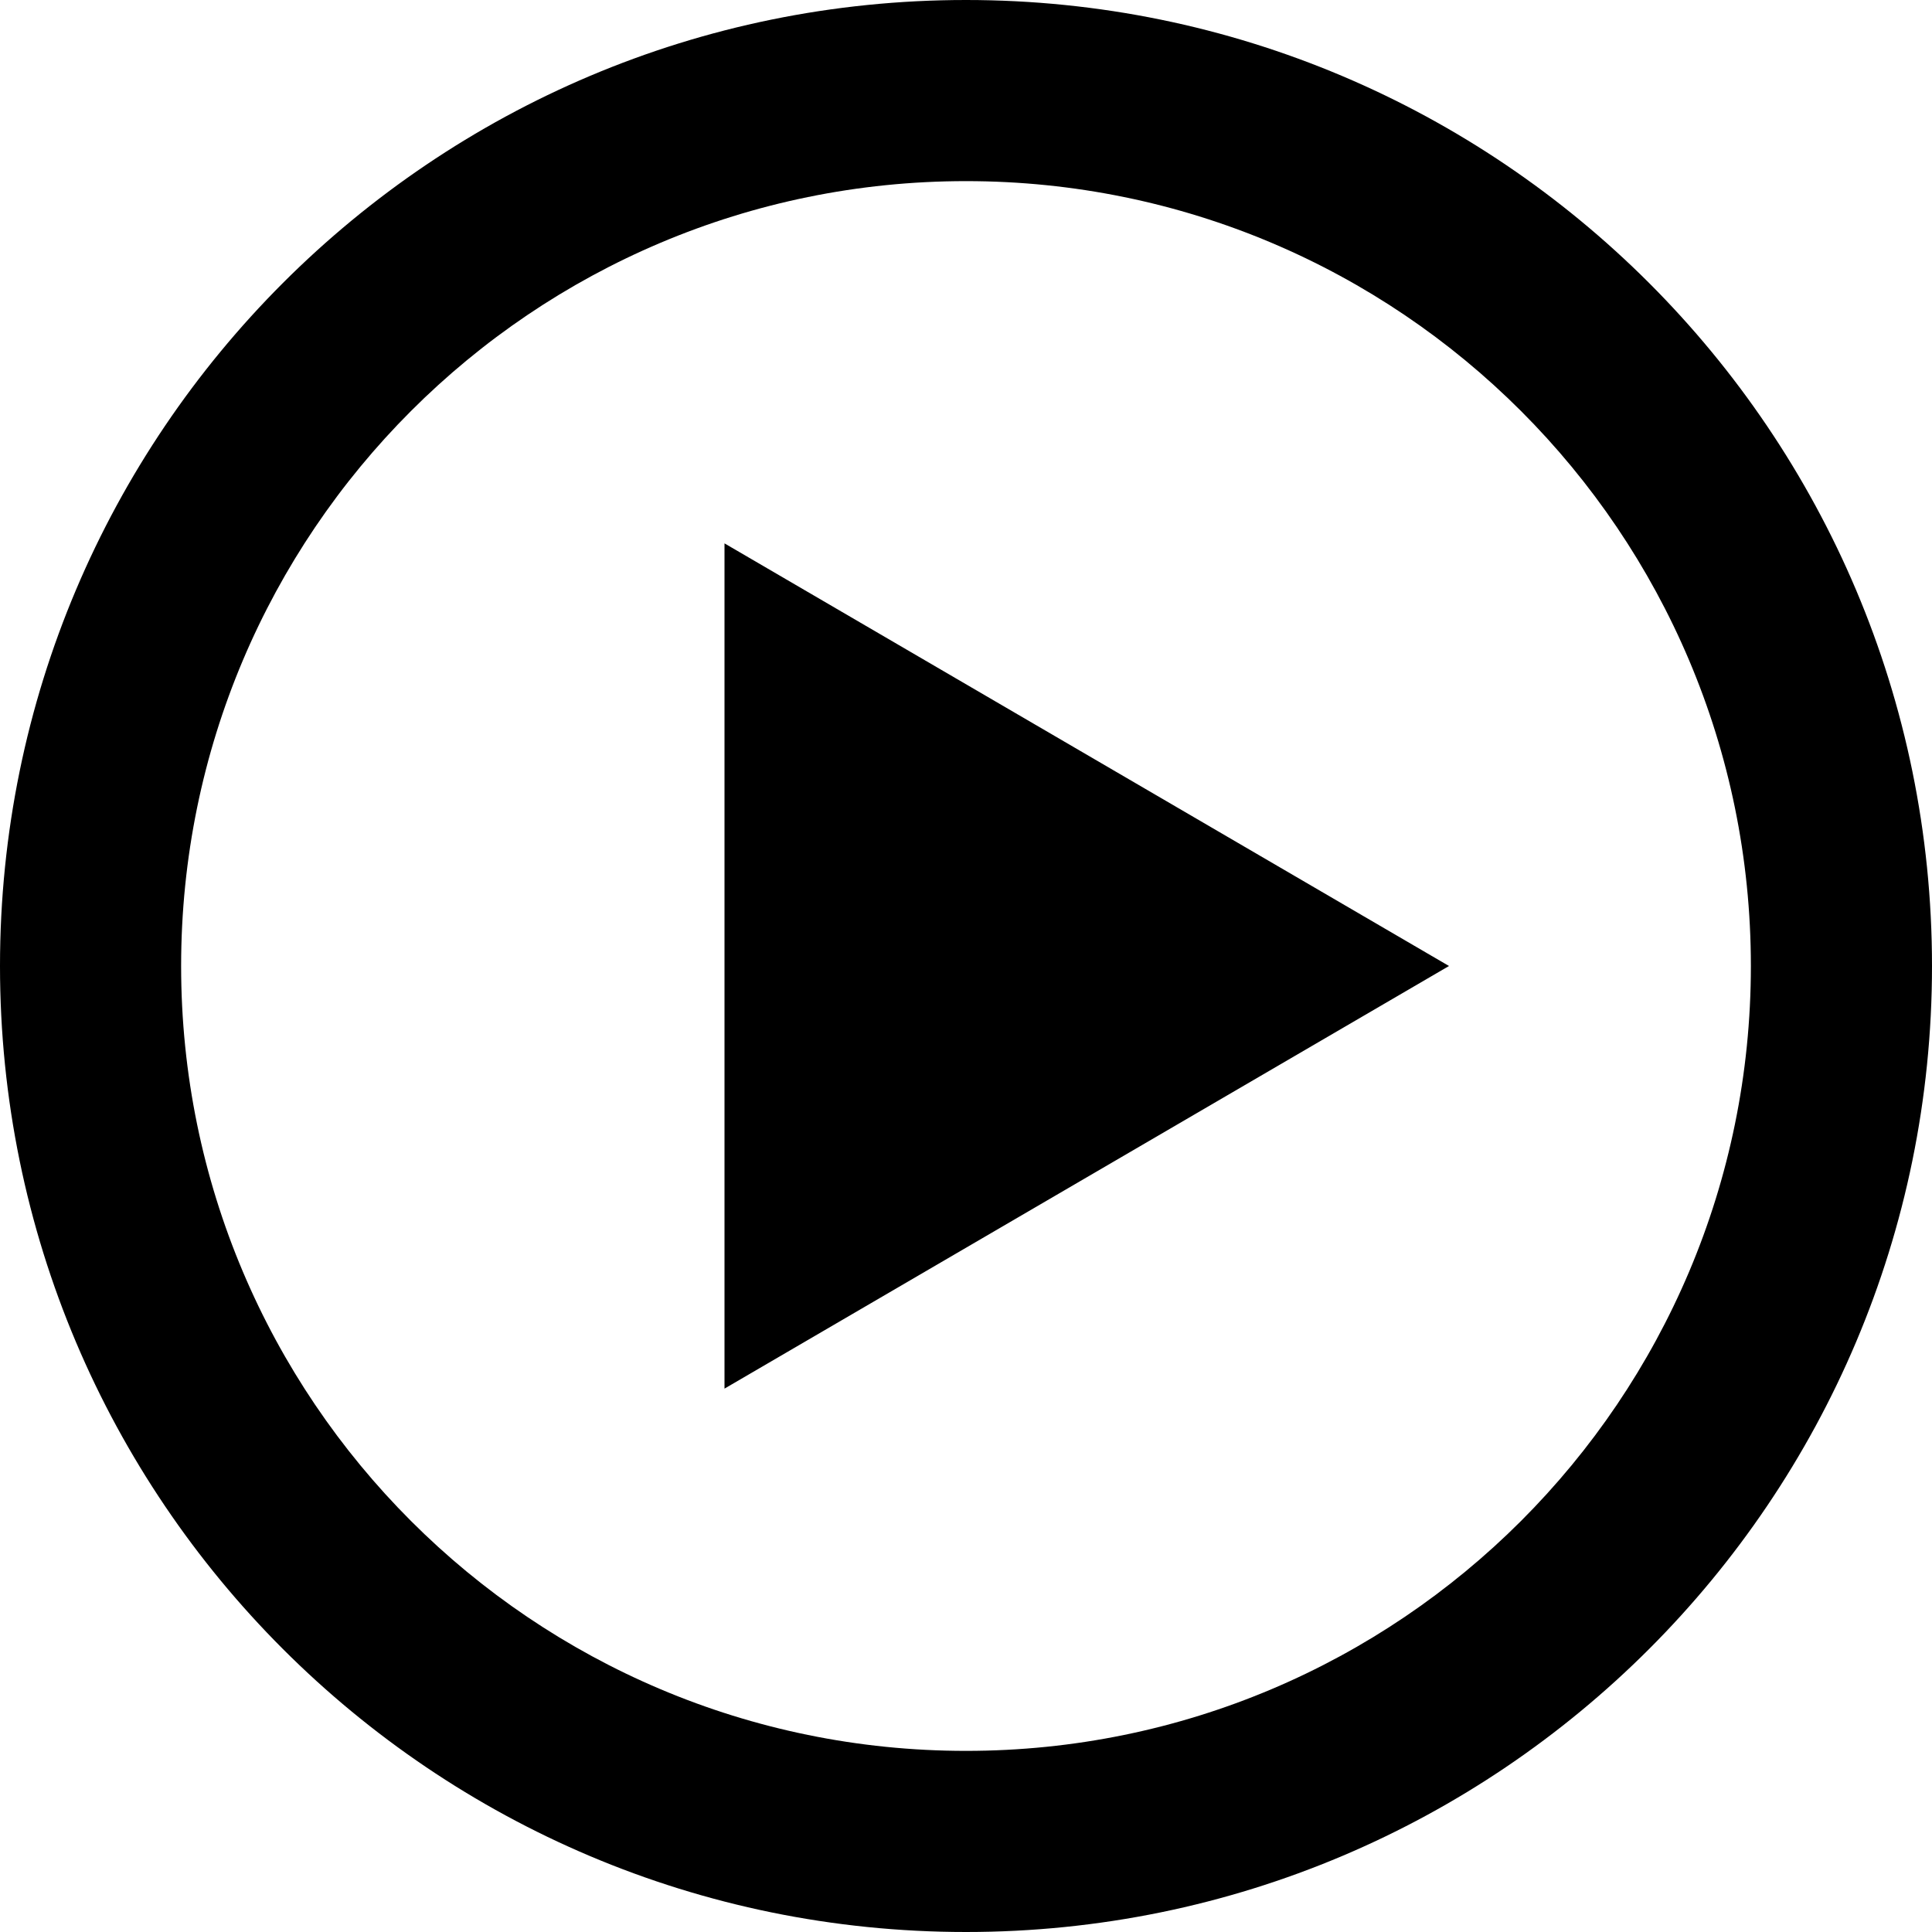
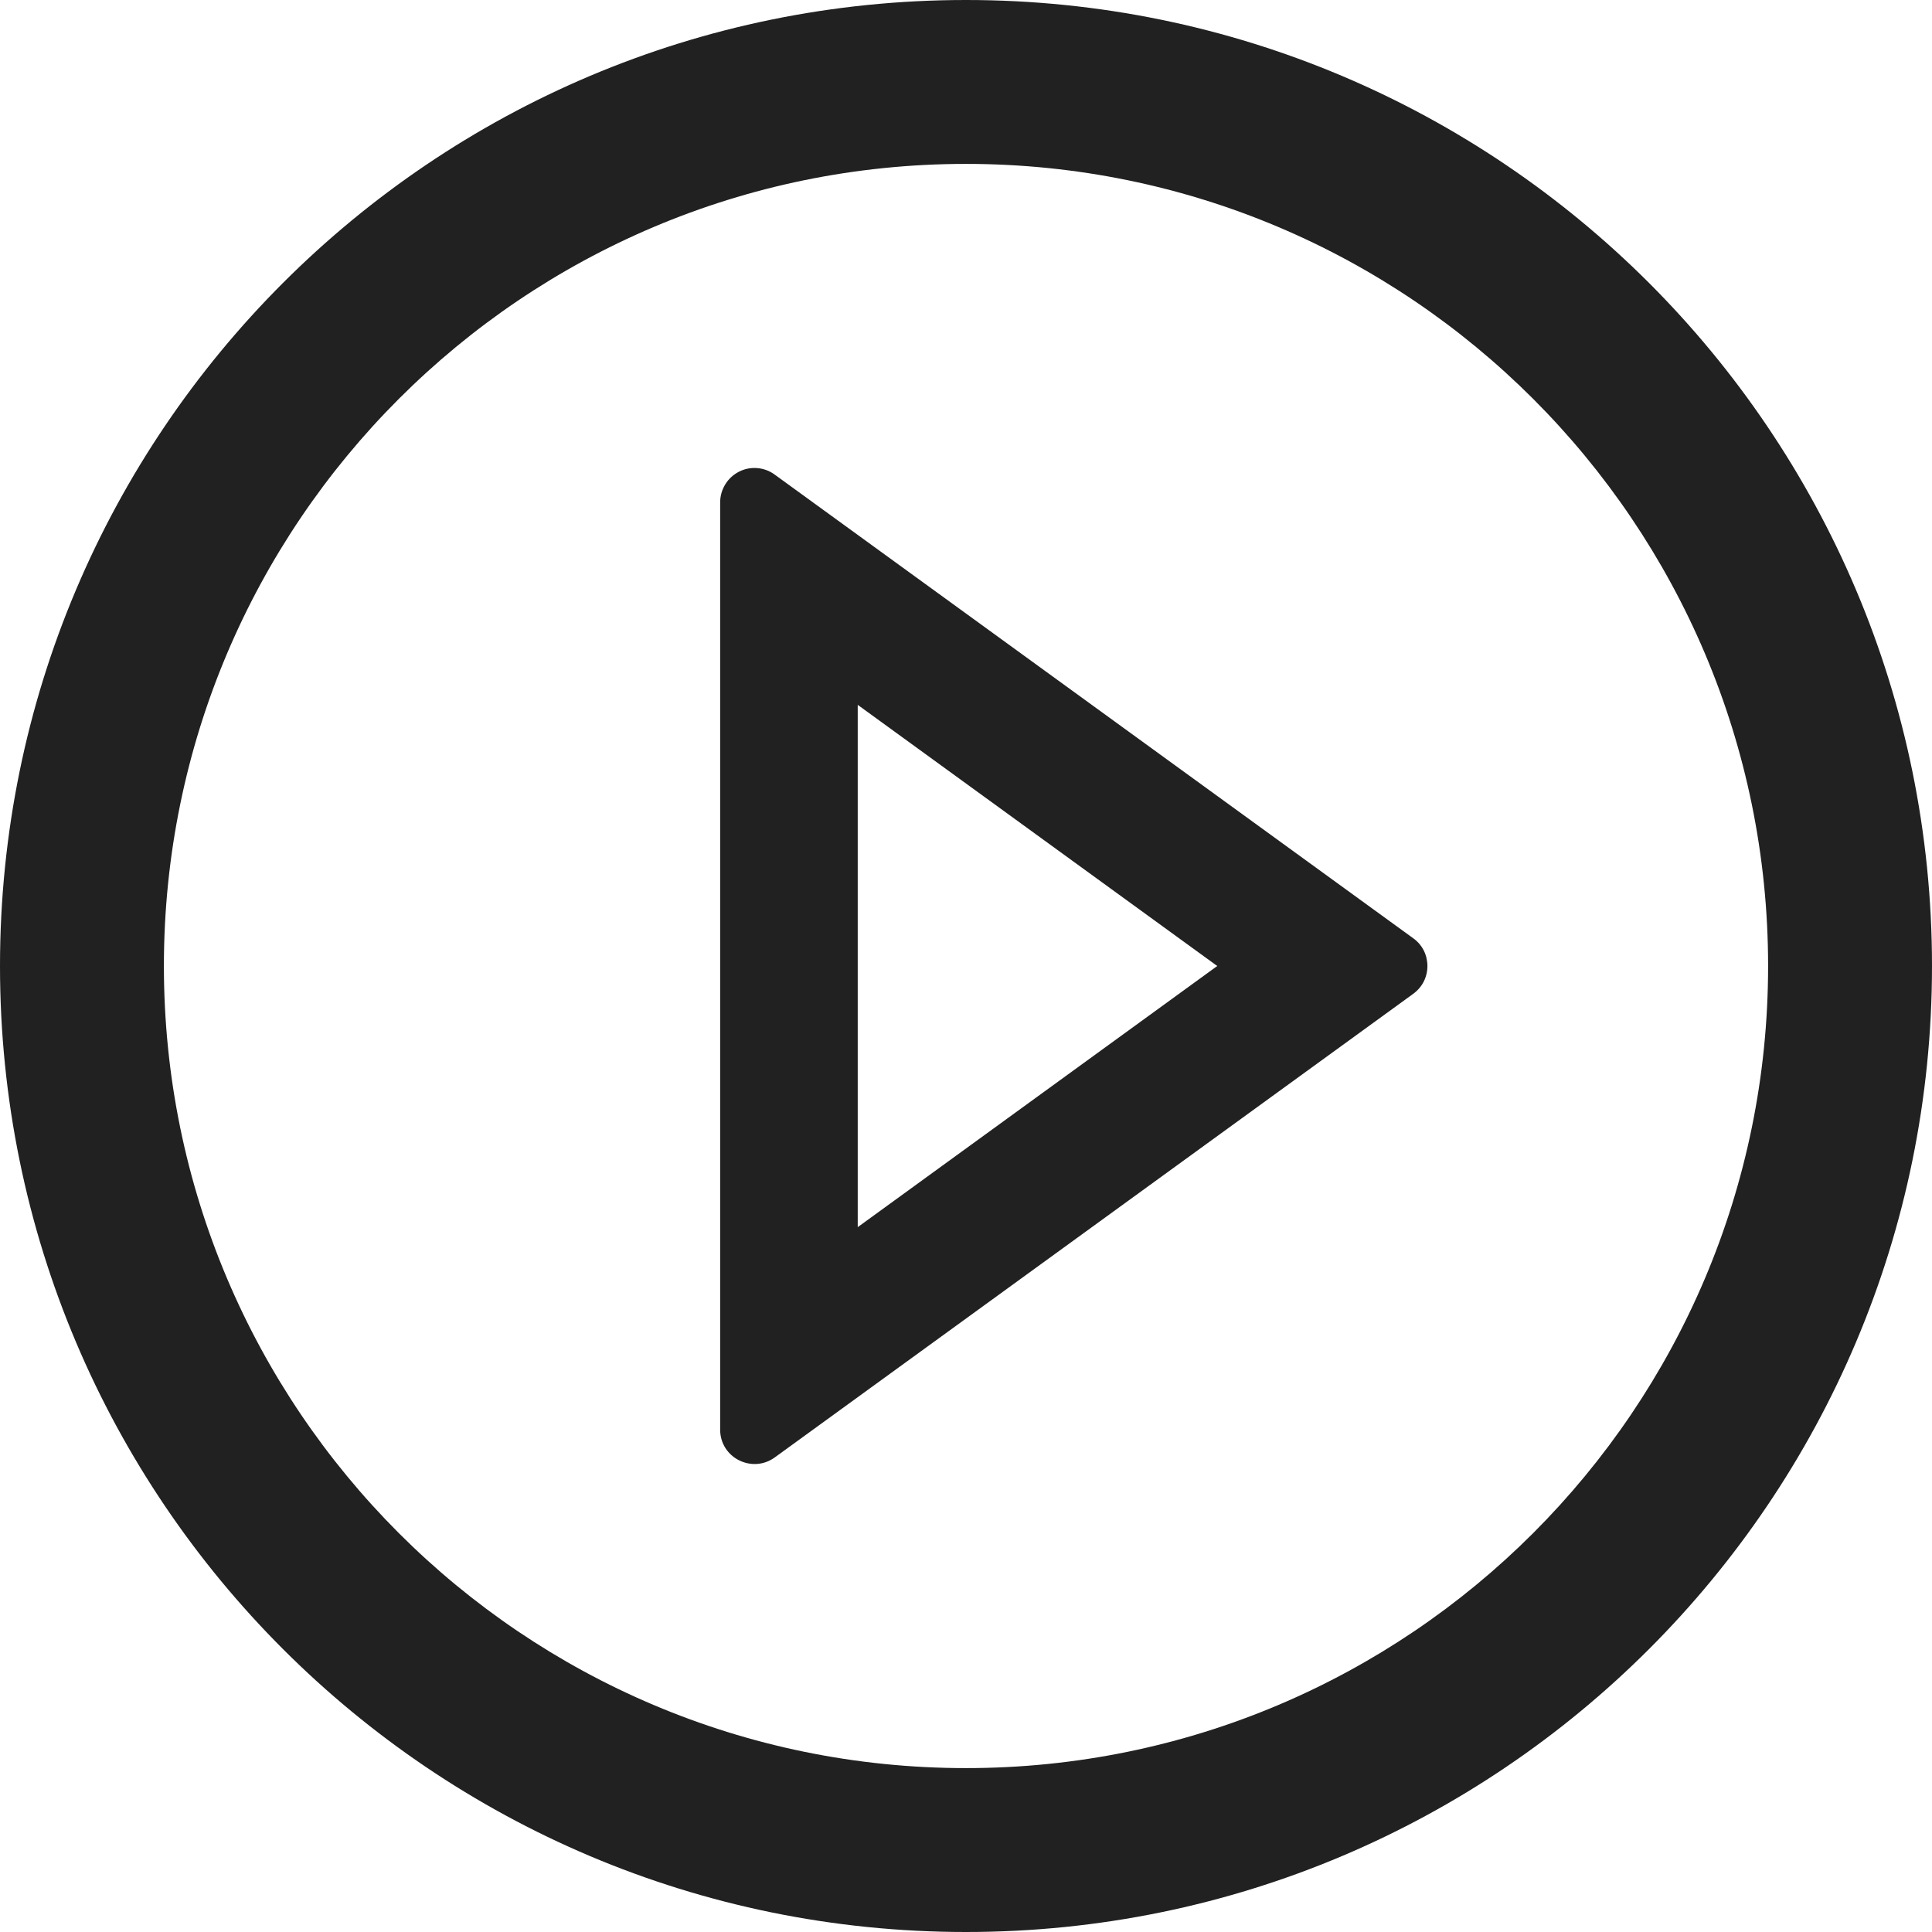
- <svg xmlns="http://www.w3.org/2000/svg" version="1.1" width="20" height="20" viewBox="0 0 16 16">
-   <path fill="#000000" d="M8 0c-4.418 0-8 3.582-8 8s3.582 8 8 8 8-3.582 8-8-3.582-8-8-8zM8 14.5c-3.59 0-6.5-2.91-6.5-6.5s2.91-6.5 6.5-6.5 6.5 2.91 6.5 6.5-2.91 6.5-6.5 6.5zM6 4.5l6 3.5-6 3.5z" />
+ <svg xmlns="http://www.w3.org/2000/svg" width="24" height="24" viewBox="0 0 24 24" fill="none">
+   <path d="M12 0C5.373 0 0 5.373 0 12C0 18.627 5.373 24 12 24C18.627 24 24 18.627 24 12C24 5.373 18.627 0 12 0ZM12 21.964C6.498 21.964 2.036 17.502 2.036 12C2.036 6.498 6.498 2.036 12 2.036C17.502 2.036 21.964 6.498 21.964 12C21.964 17.502 17.502 21.964 12 21.964Z" fill="#212121" />
+   <path d="M17.555 11.655L9.624 5.896C9.561 5.849 9.485 5.821 9.407 5.815C9.328 5.808 9.249 5.824 9.179 5.86C9.109 5.896 9.05 5.95 9.009 6.018C8.968 6.085 8.946 6.162 8.946 6.241V17.759C8.946 18.11 9.343 18.308 9.624 18.105L17.555 12.346C17.61 12.306 17.655 12.254 17.686 12.194C17.716 12.134 17.732 12.068 17.732 12C17.732 11.933 17.716 11.866 17.686 11.806C17.655 11.746 17.61 11.694 17.555 11.655V11.655ZM10.655 15.244V8.756L15.121 12L10.655 15.244V15.244Z" fill="#212121" />
</svg>
